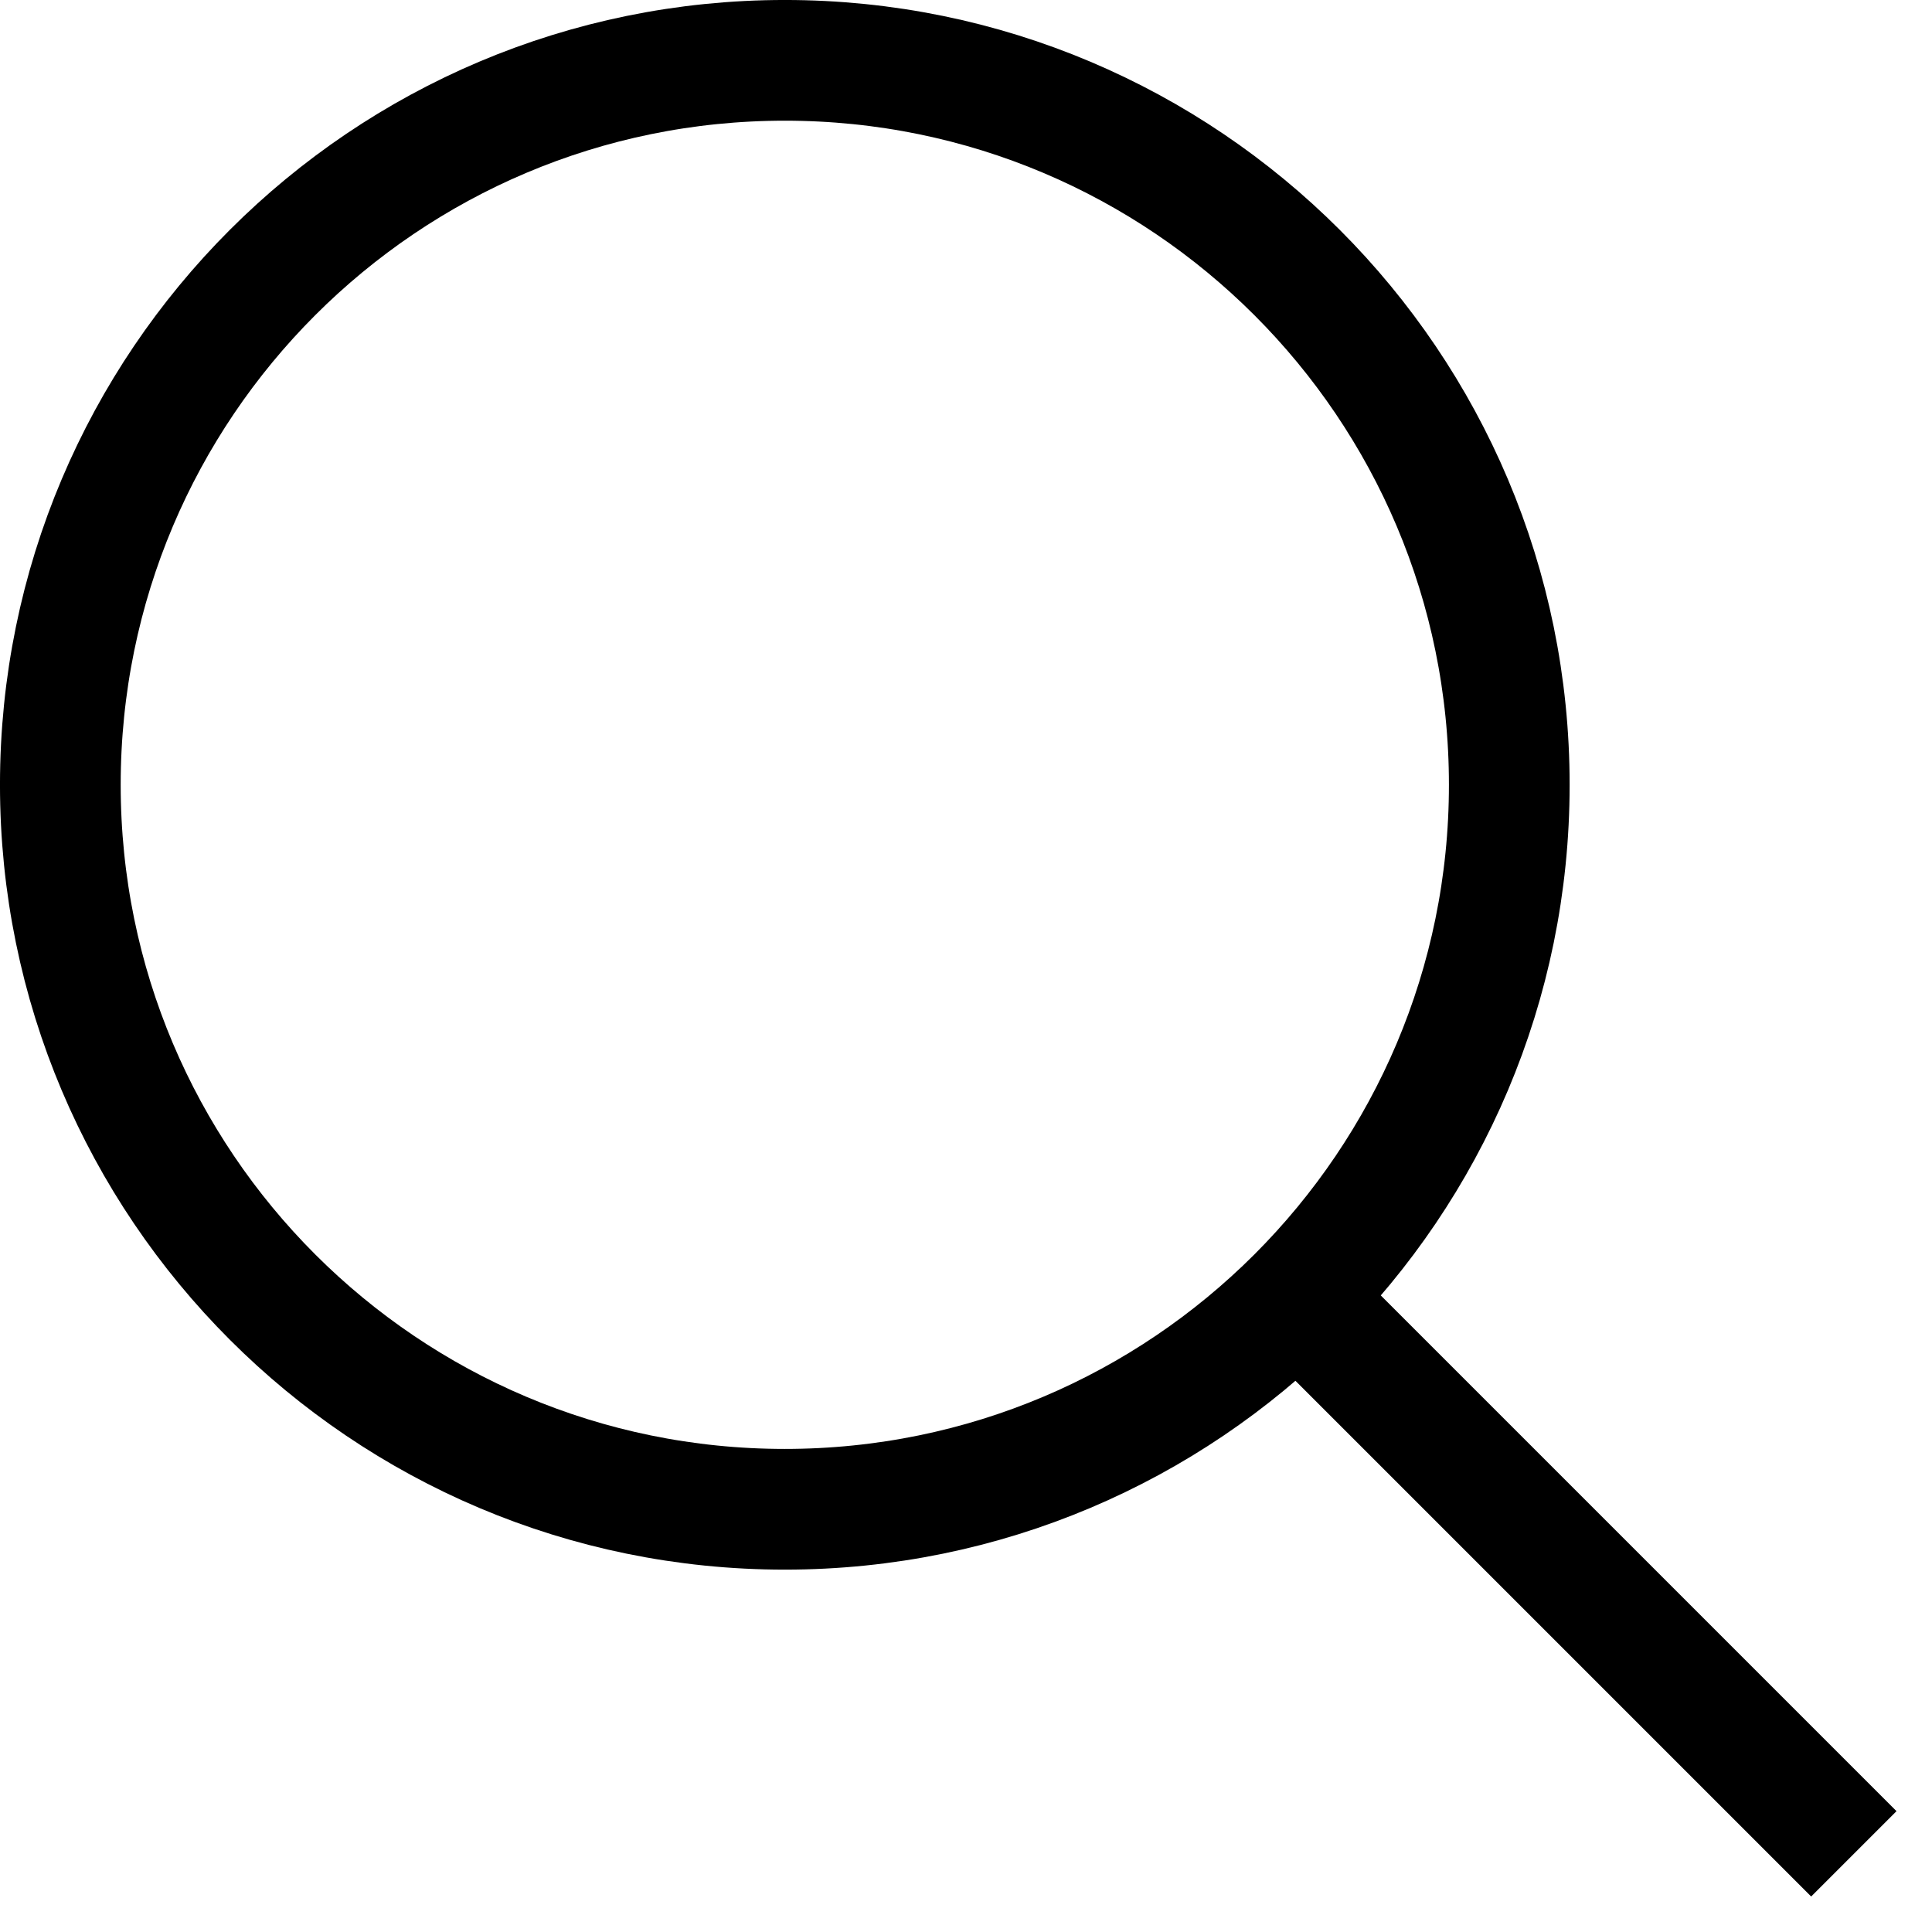
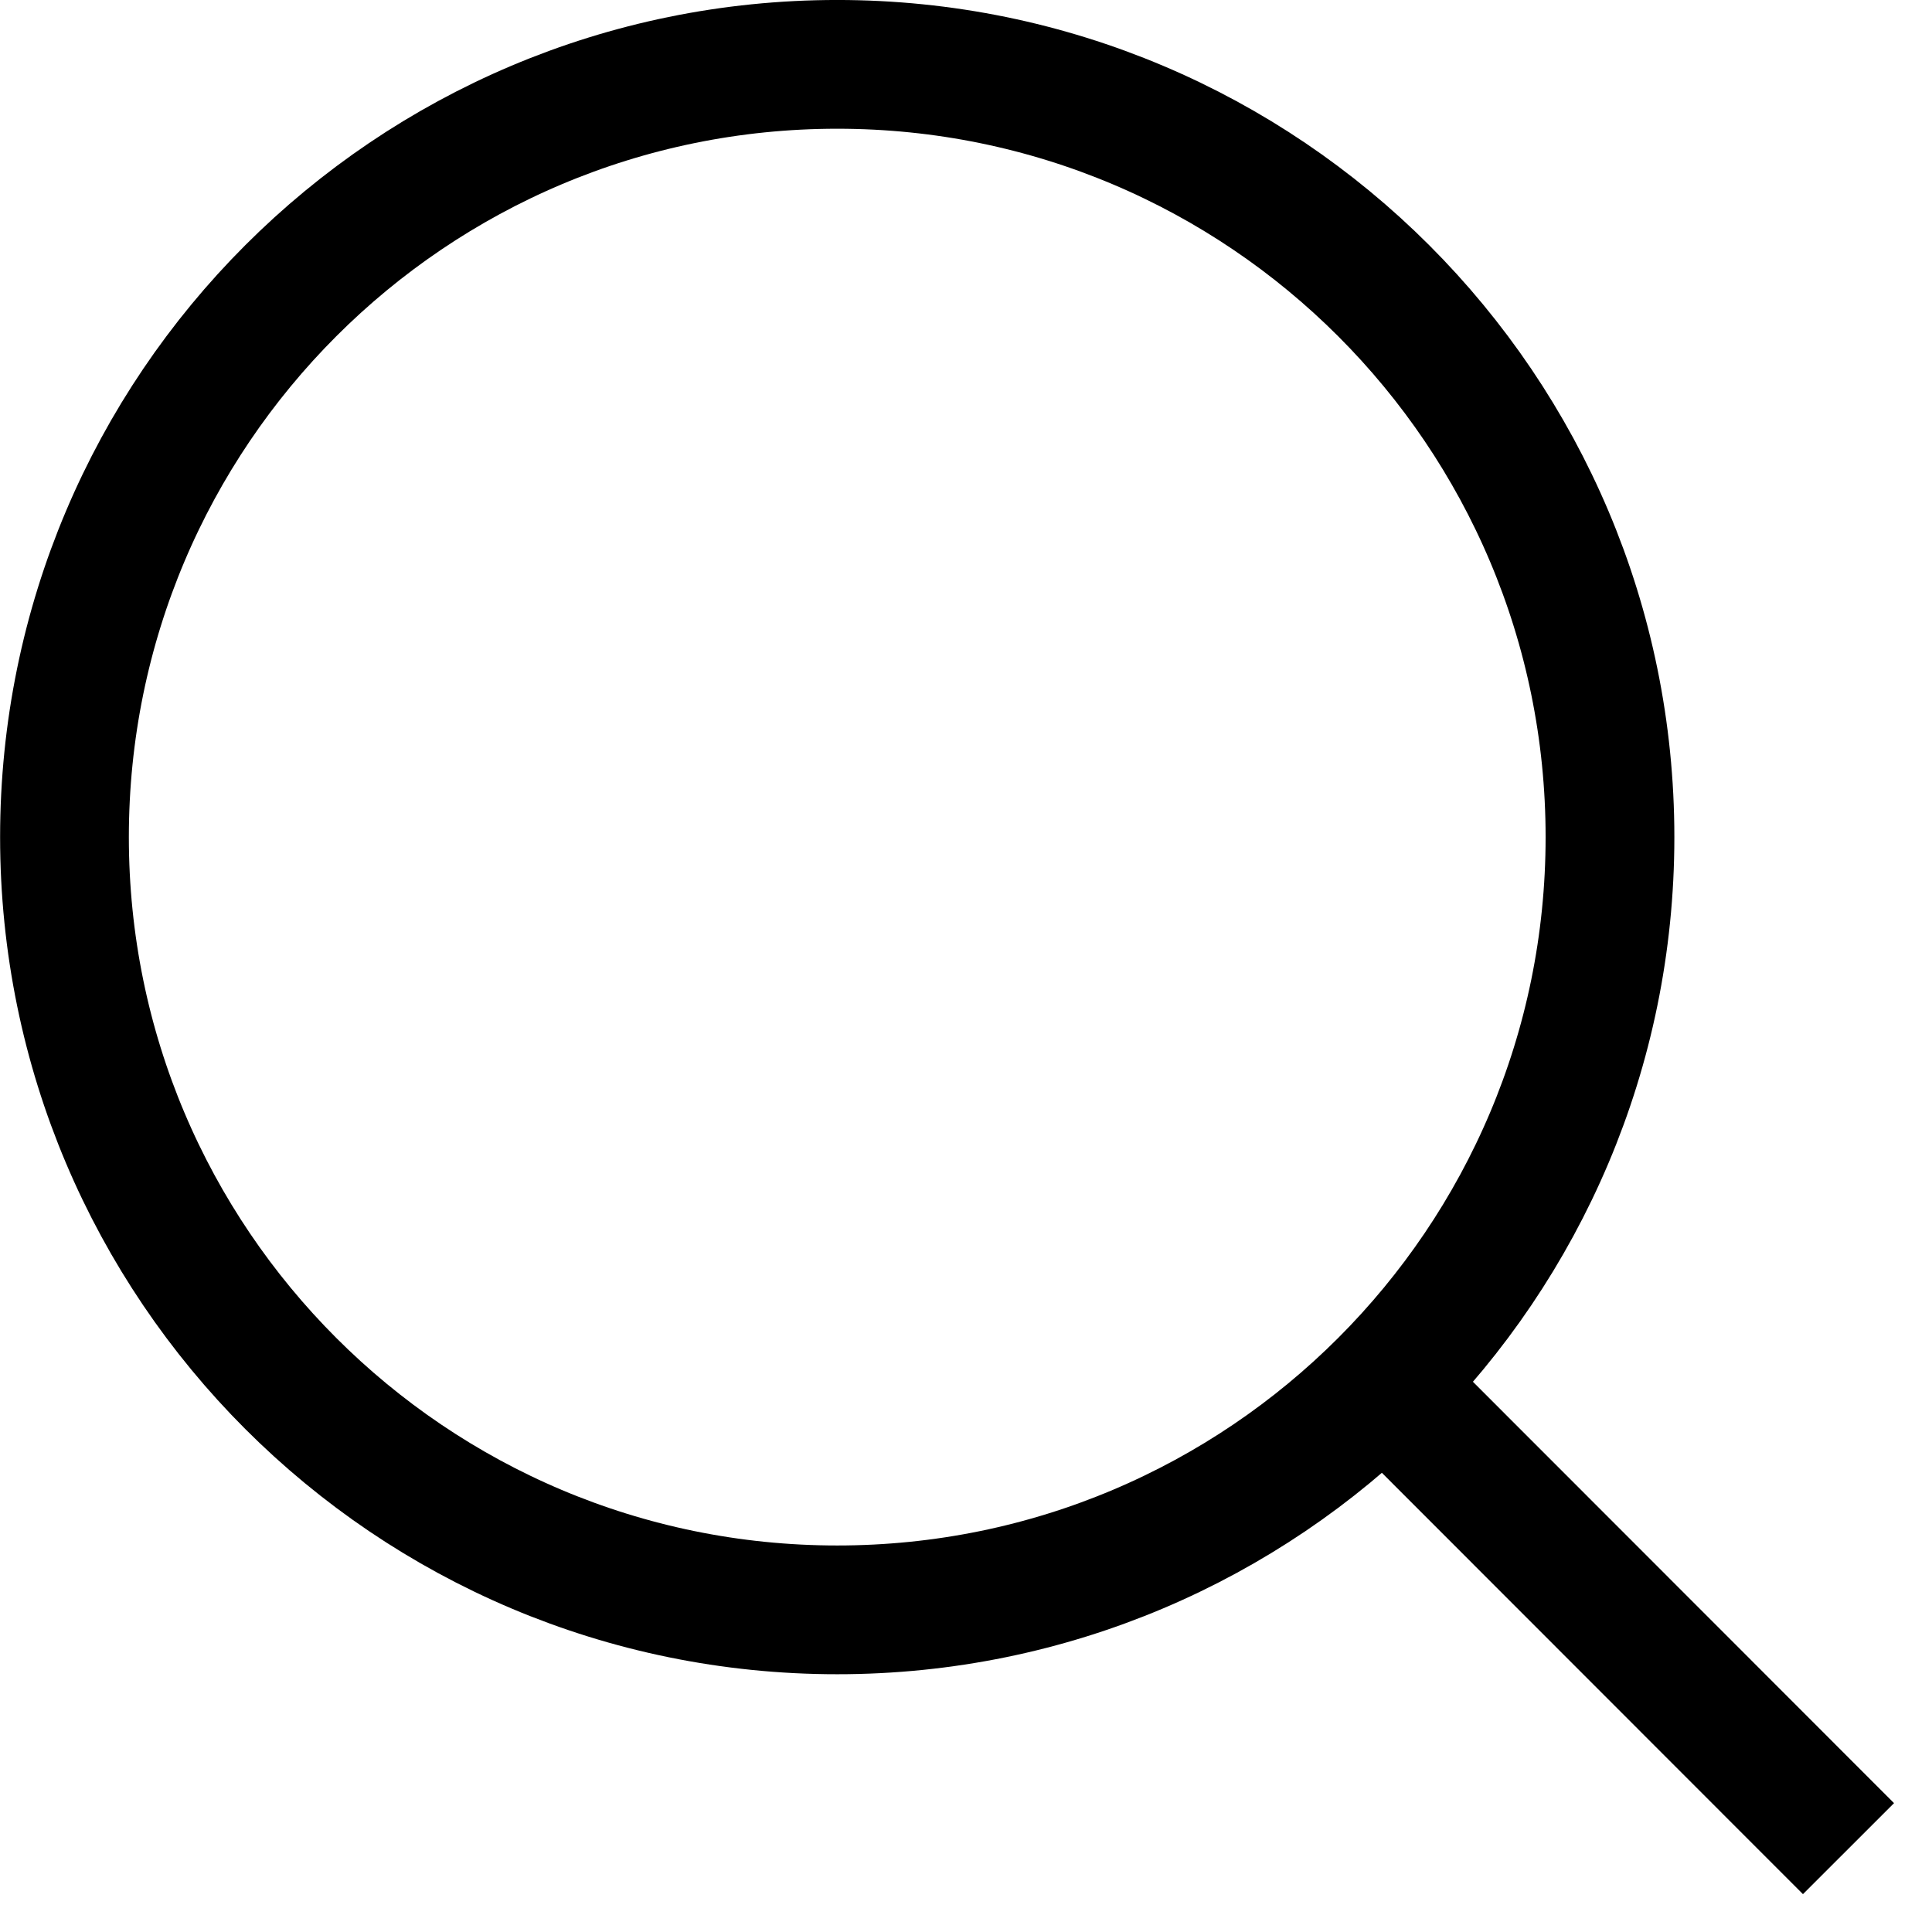
- <svg xmlns="http://www.w3.org/2000/svg" width="32" height="32" viewBox="0 0 8.467 8.467" version="1.1" id="svg1">
+ <svg xmlns="http://www.w3.org/2000/svg" width="30" height="30" viewBox="0 0 7.937 7.938" version="1.1" id="svg1">
  <defs id="defs1" />
  <g id="layer1" transform="translate(-0.2645835,-0.2645838)">
    <circle style="fill:none;stroke:#000000;stroke-width:0.529;stroke-linecap:square" id="path1" cx="3.704" cy="3.704" r="3.175" />
-     <path style="fill:none;stroke:#000000;stroke-width:0.529;stroke-linecap:square" d="M 6.085,6.085 8.202,8.202" id="path2" />
+     <path style="fill:none;stroke:#000000;stroke-width:0.529;stroke-linecap:square" d="m 6.085,6.085 1.587,1.588" id="path2" />
  </g>
</svg>
